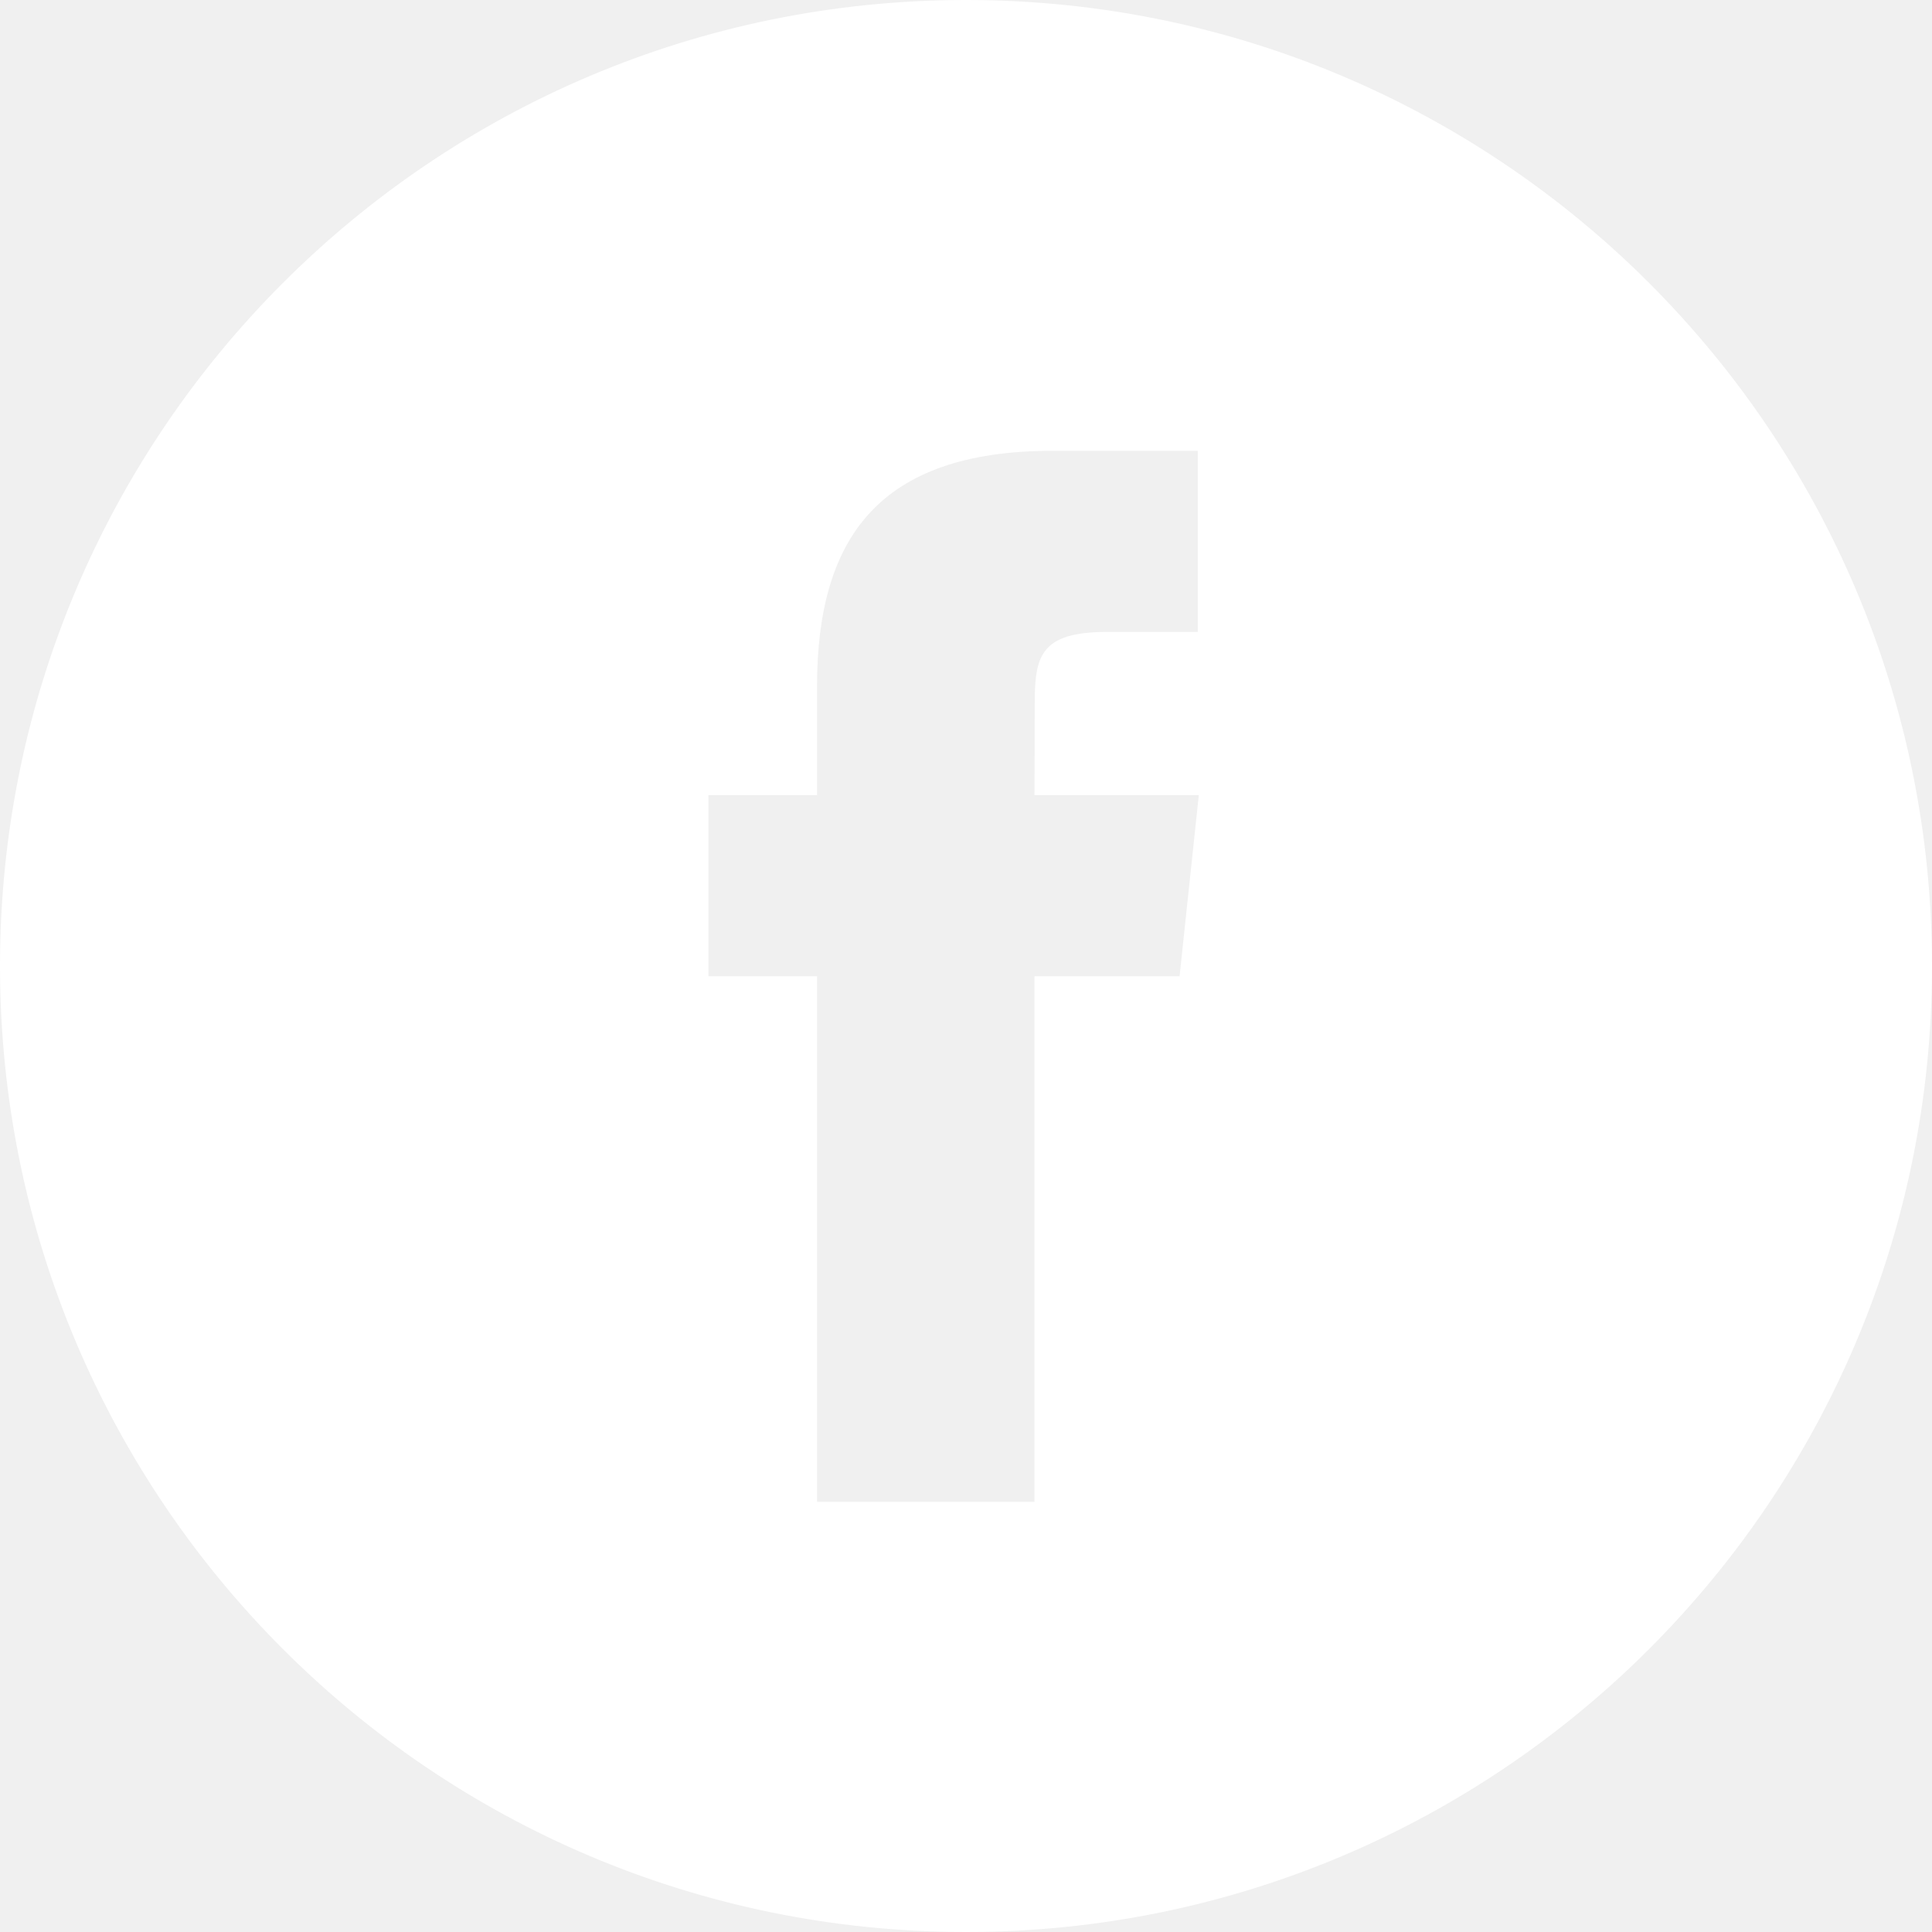
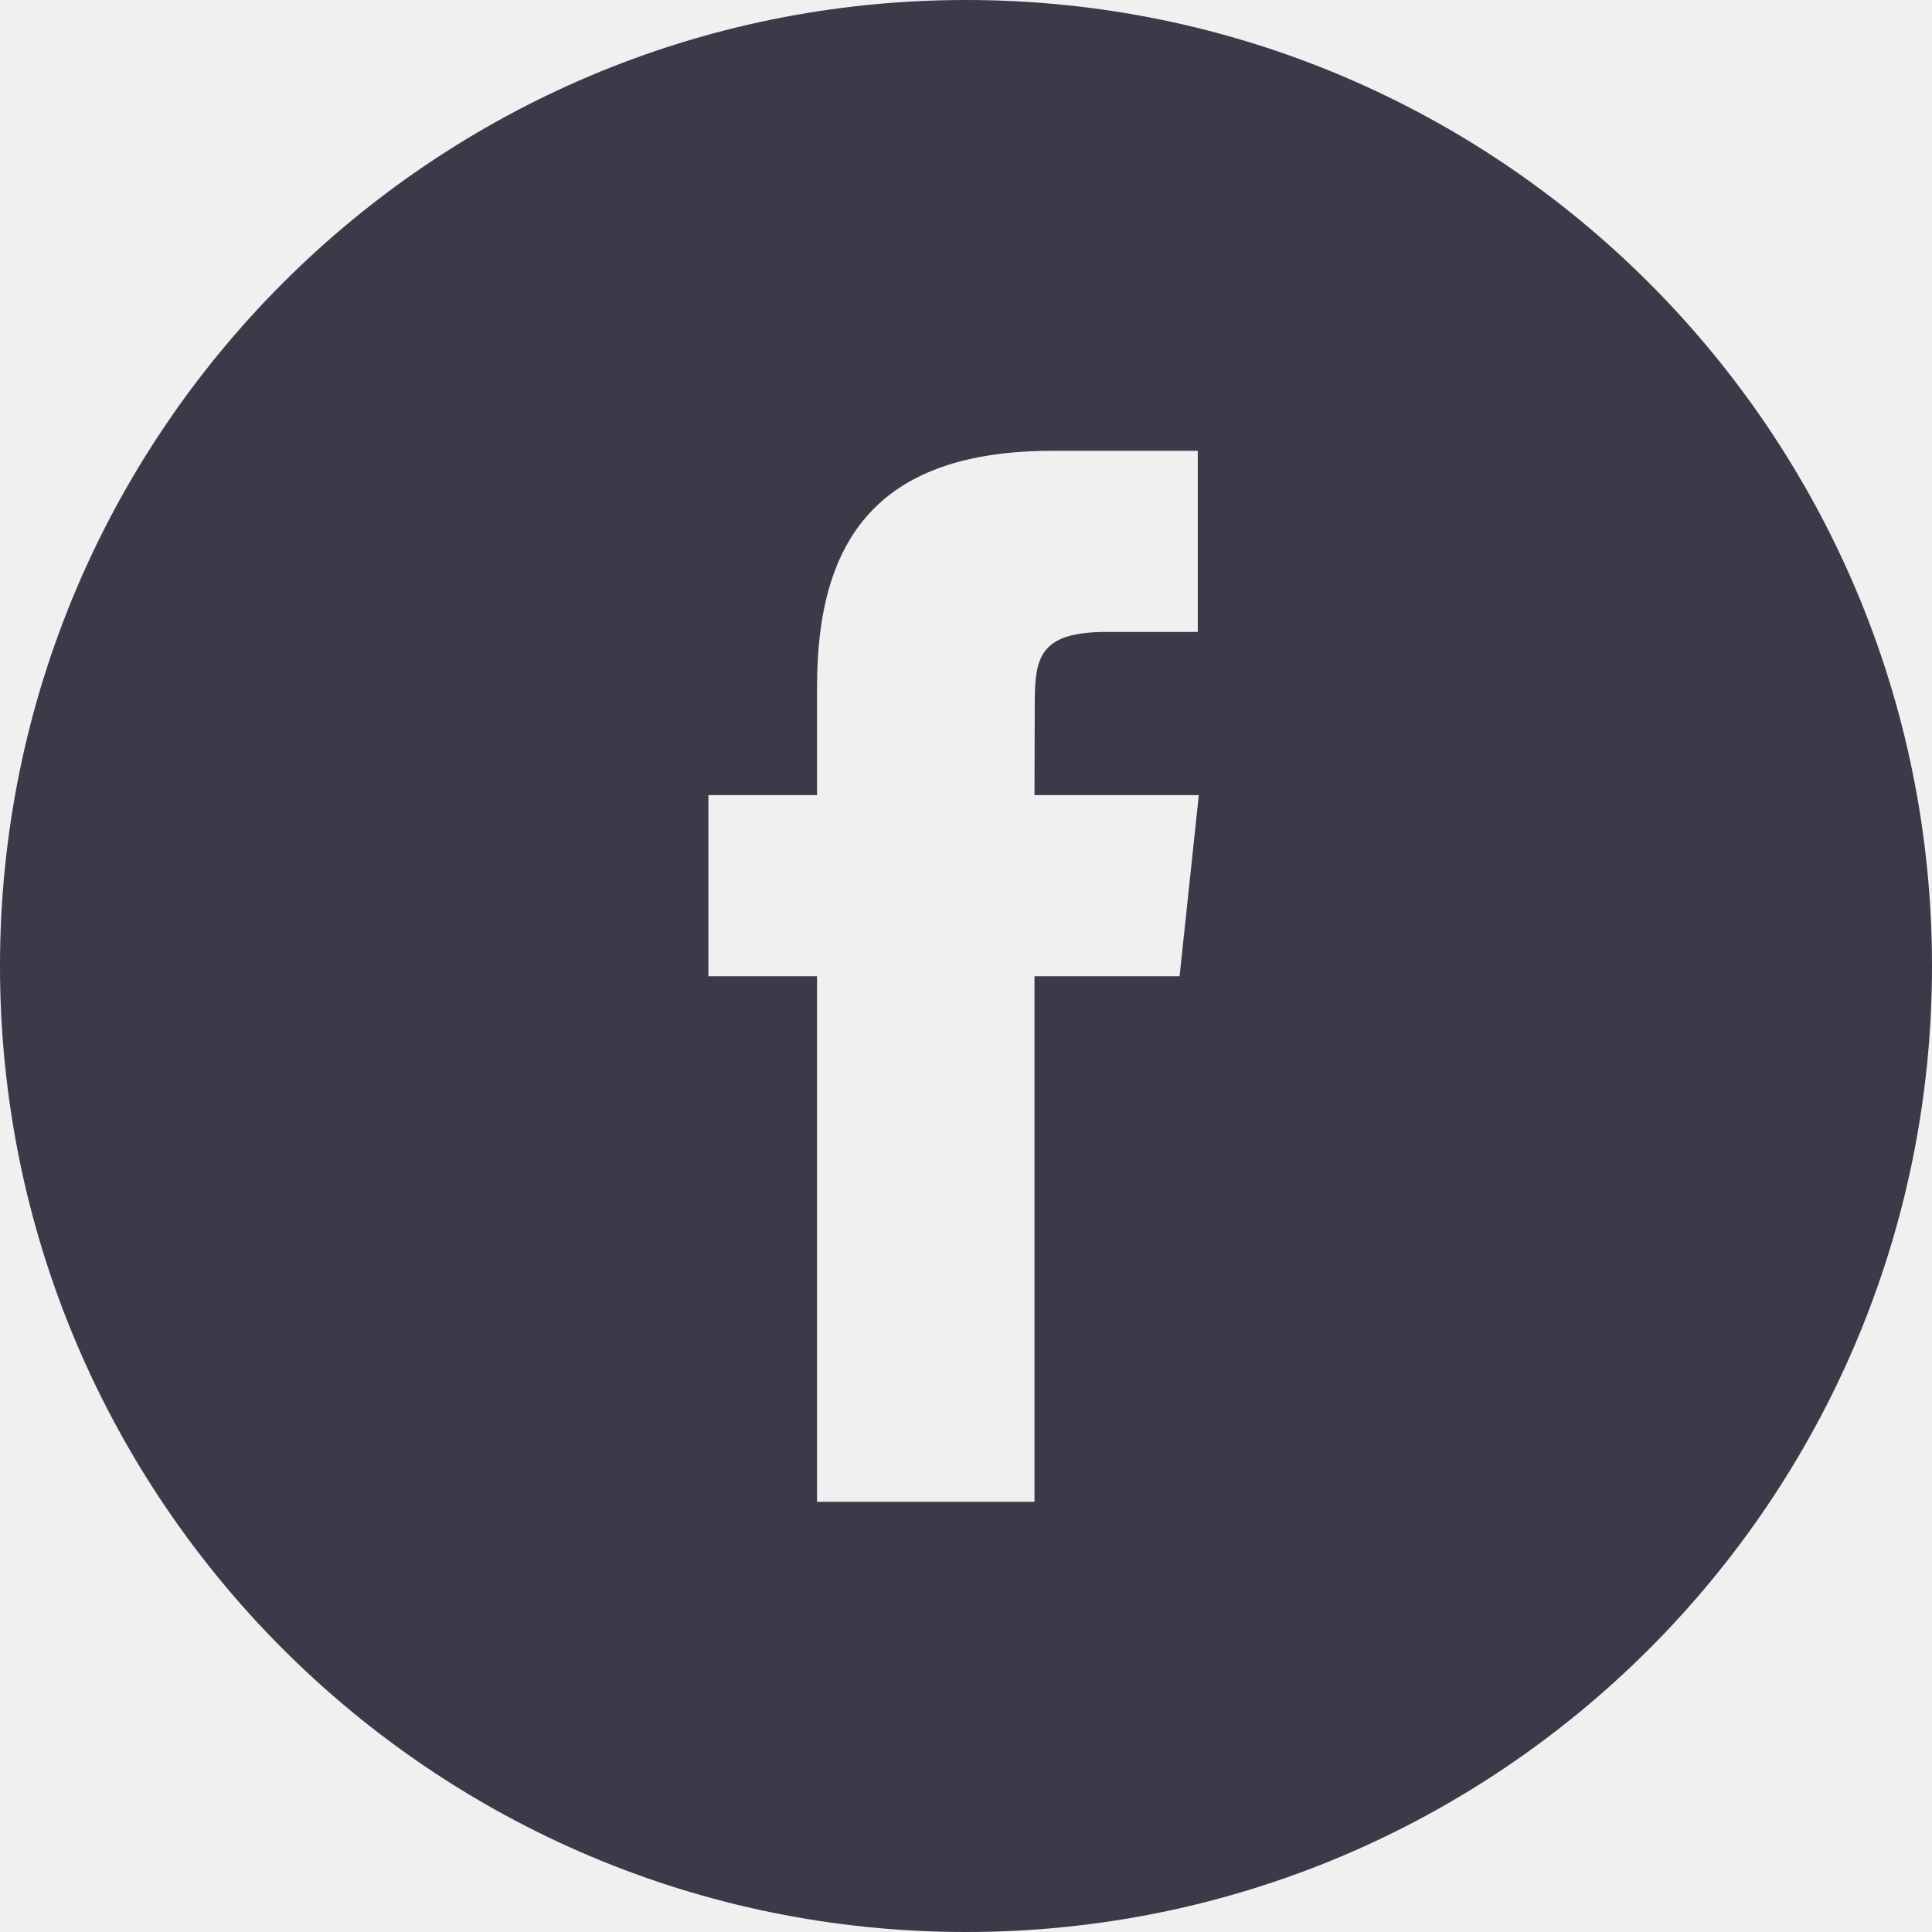
- <svg xmlns="http://www.w3.org/2000/svg" width="60" height="60" fill="none">
-   <path fill-rule="evenodd" clip-rule="evenodd" d="M30 0C13.431 0 0 13.431 0 30s13.431 30 30 30 30-13.431 30-30S46.569 0 30 0zm2.127 30.318v16.322h-6.753V30.318H22v-5.625h3.374V21.317c0-4.588 1.905-7.317 7.318-7.317h4.506v5.625H34.381c-2.107 0-2.246.786-2.246 2.253l-.008 2.815h5.103l-.597 5.625h-4.505z" fill="#fff" />
+ <svg xmlns="http://www.w3.org/2000/svg" width="60p" height="60p" viewbox="0 0 60 60" fill="none">
+   <path fill-rule="evenodd" clip-rule="evenodd" d="M30 0C13.431 0 0 13.431 0 30s13.431 30 30 30 30-13.431 30-30S46.569 0 30 0zm2.127 30.318v16.322h-6.753V30.318H22v-5.625h3.374V21.317c0-4.588 1.905-7.317 7.318-7.317h4.506v5.625H34.381c-2.107 0-2.246.786-2.246 2.253l-.008 2.815h5.103l-.597 5.625h-4.505z" fill="#3E3948" />
</svg>
